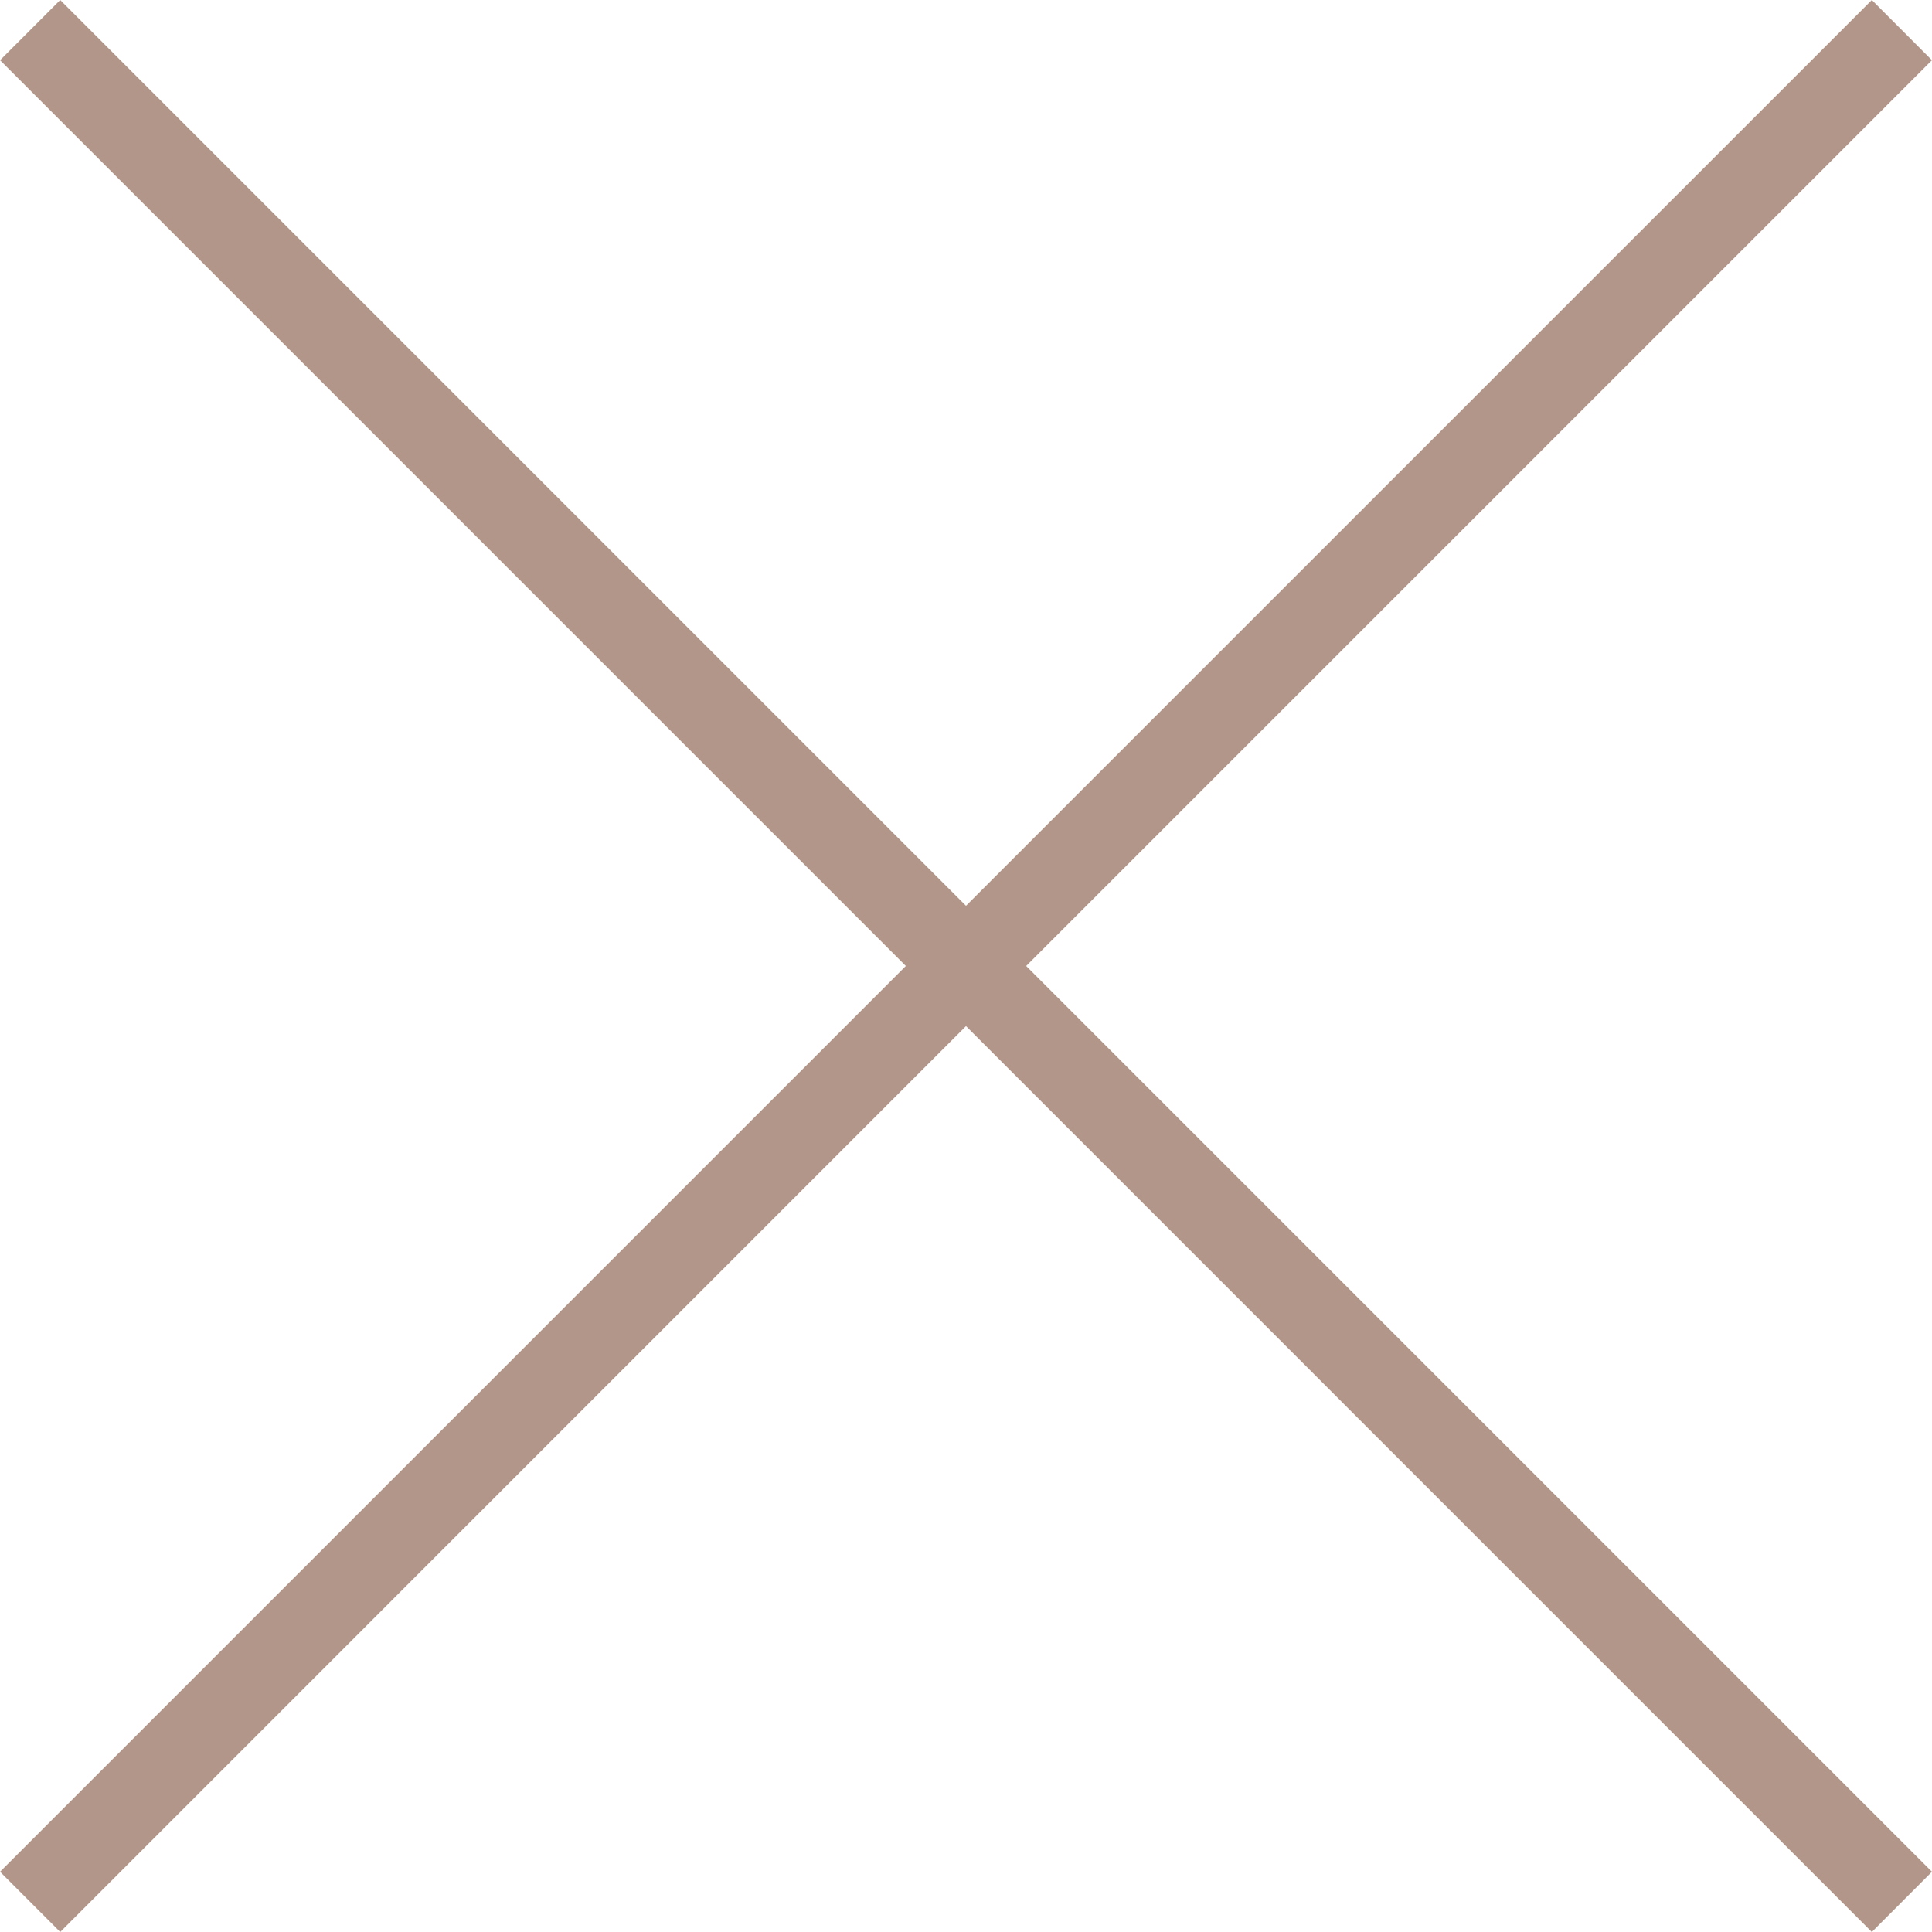
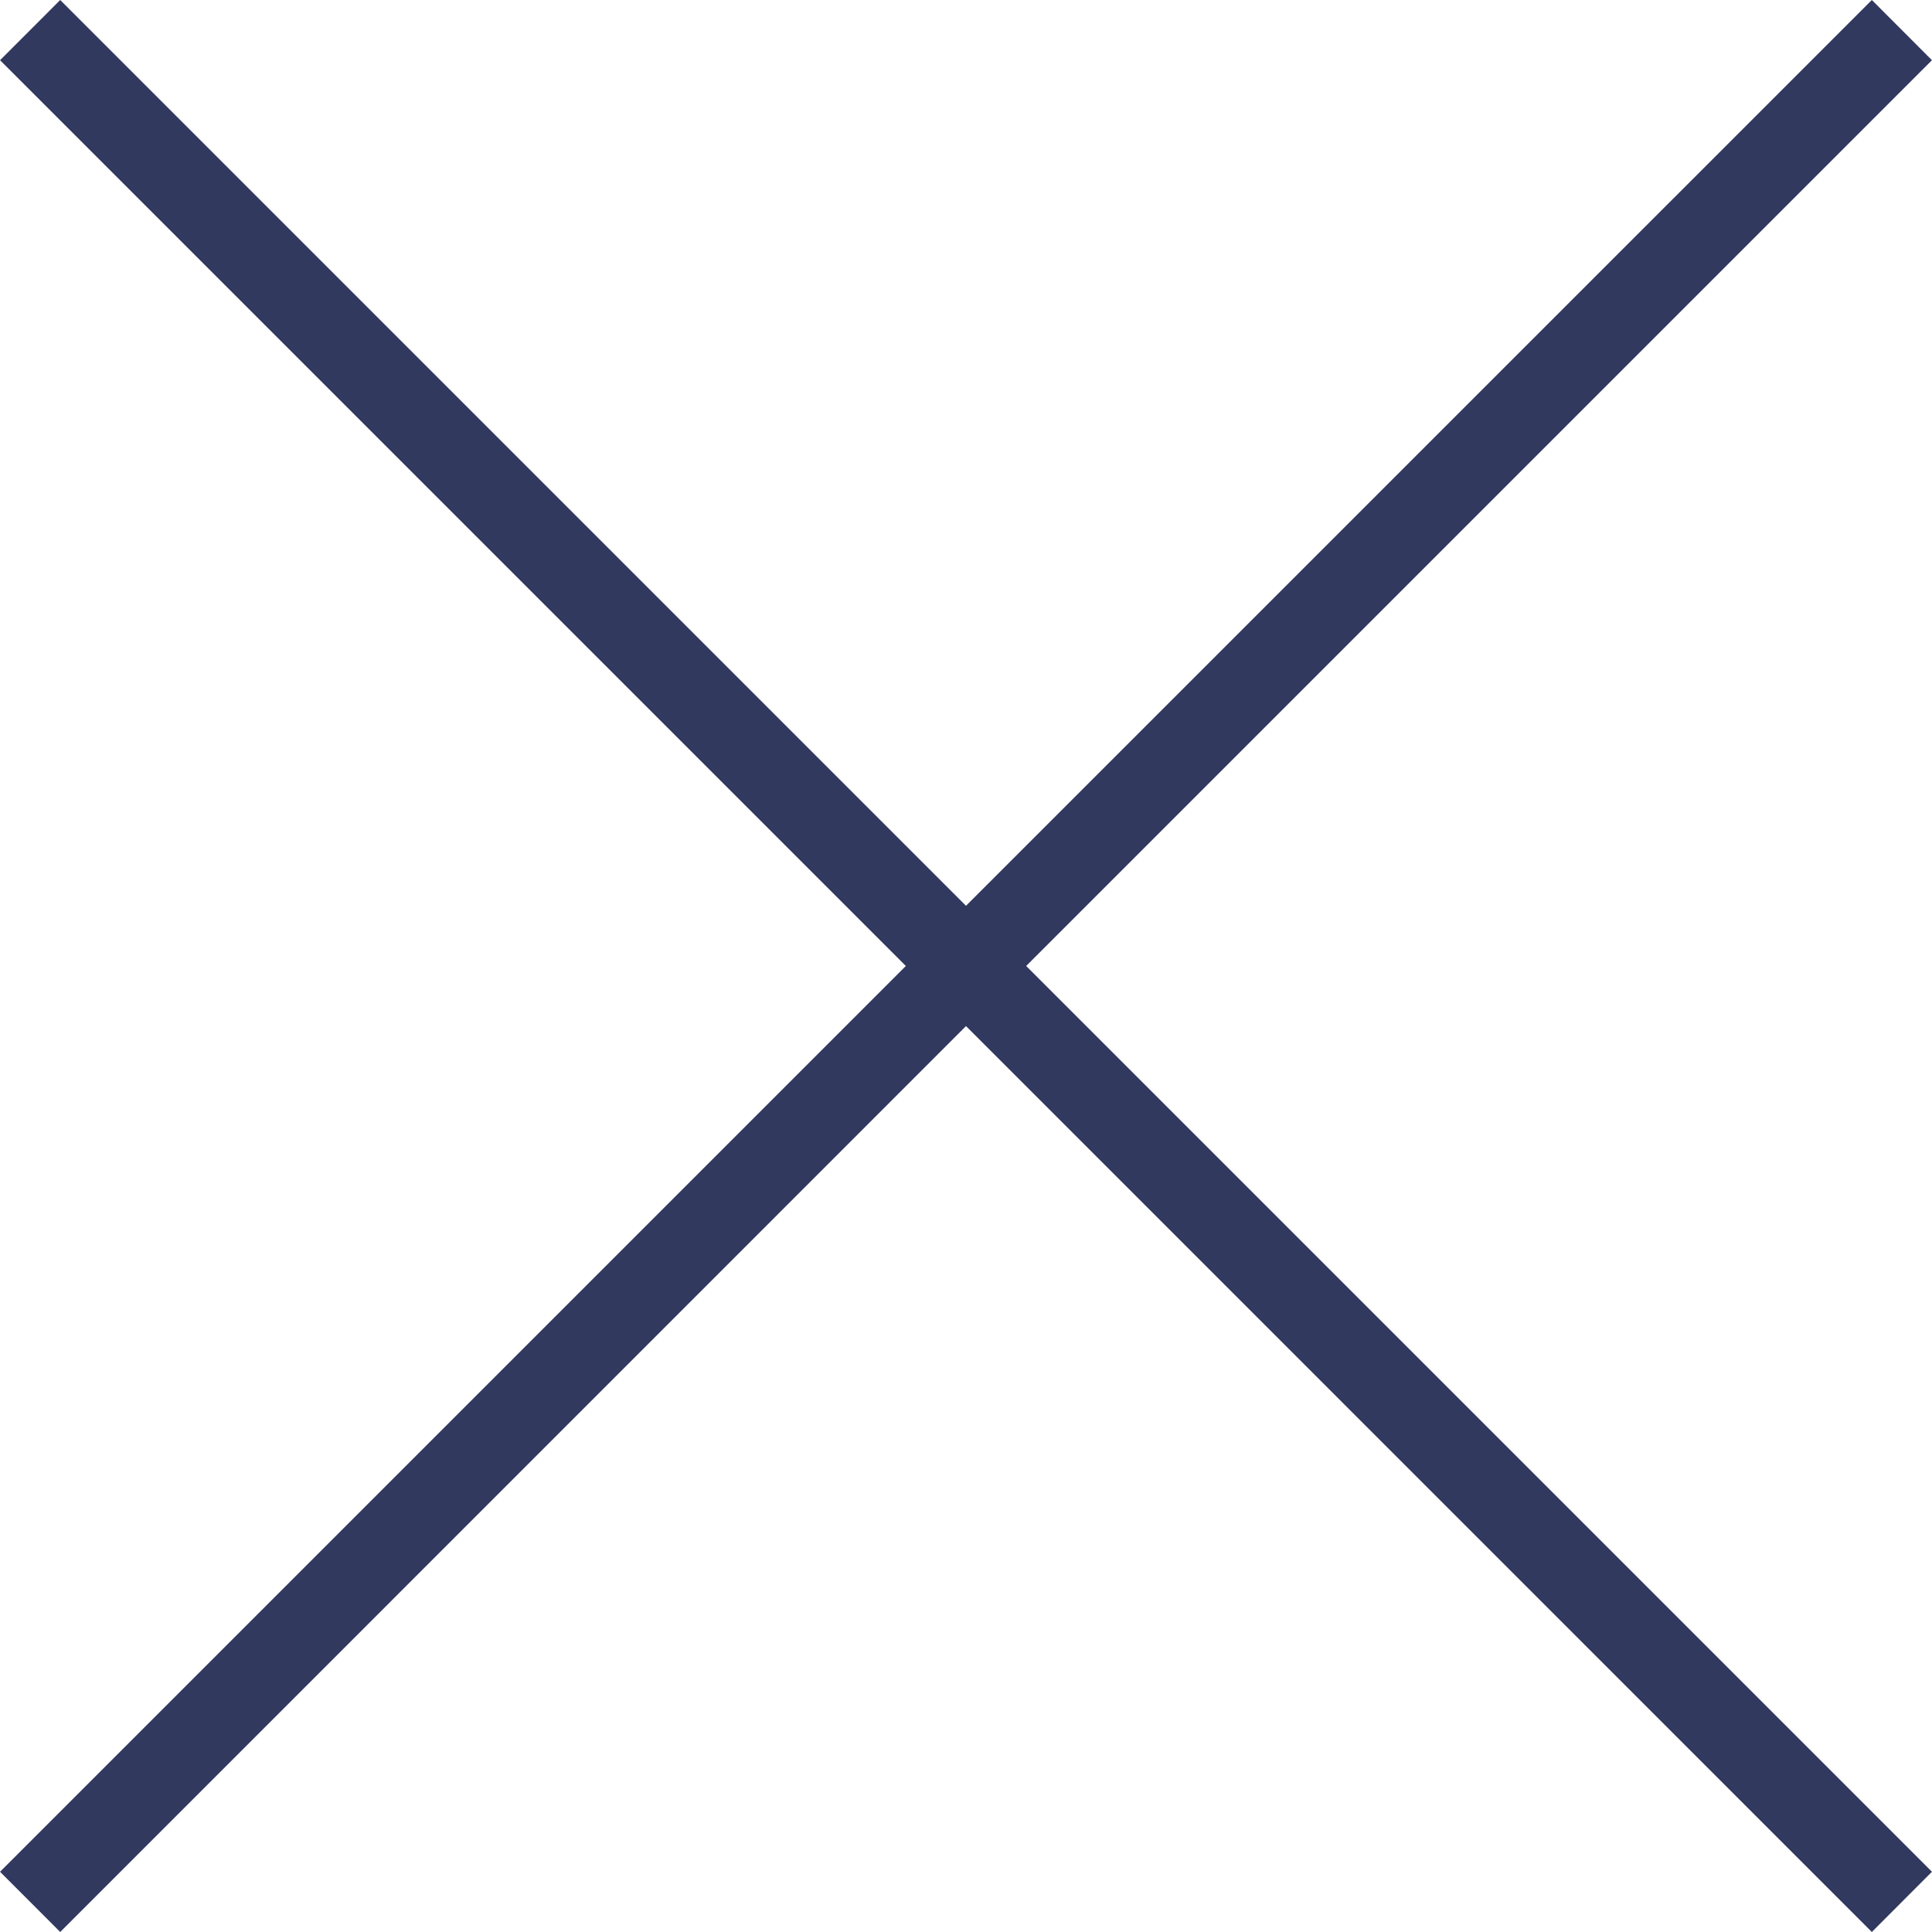
<svg xmlns="http://www.w3.org/2000/svg" version="1.1" id="Capa_1" x="0px" y="0px" viewBox="0 0 224.512 224.512" style="enable-background:new 0 0 224.512 224.512;" xml:space="preserve">
  <g>
-     <polygon style="fill:#B3968A;" points="224.507,6.997 217.521,0 112.256,105.258 6.998,0 0.005,6.997 105.263,112.254    0.005,217.512 6.998,224.512 112.256,119.24 217.521,224.512 224.507,217.512 119.249,112.254  " />
+     <polygon style="fill:#32395F;" points="224.507,6.997 217.521,0 112.256,105.258 6.998,0 0.005,6.997 105.263,112.254    0.005,217.512 6.998,224.512 112.256,119.24 217.521,224.512 224.507,217.512 119.249,112.254  " />
  </g>
  <g>
</g>
  <g>
</g>
  <g>
</g>
  <g>
</g>
  <g>
</g>
  <g>
</g>
  <g>
</g>
  <g>
</g>
  <g>
</g>
  <g>
</g>
  <g>
</g>
  <g>
</g>
  <g>
</g>
  <g>
</g>
  <g>
</g>
</svg>
